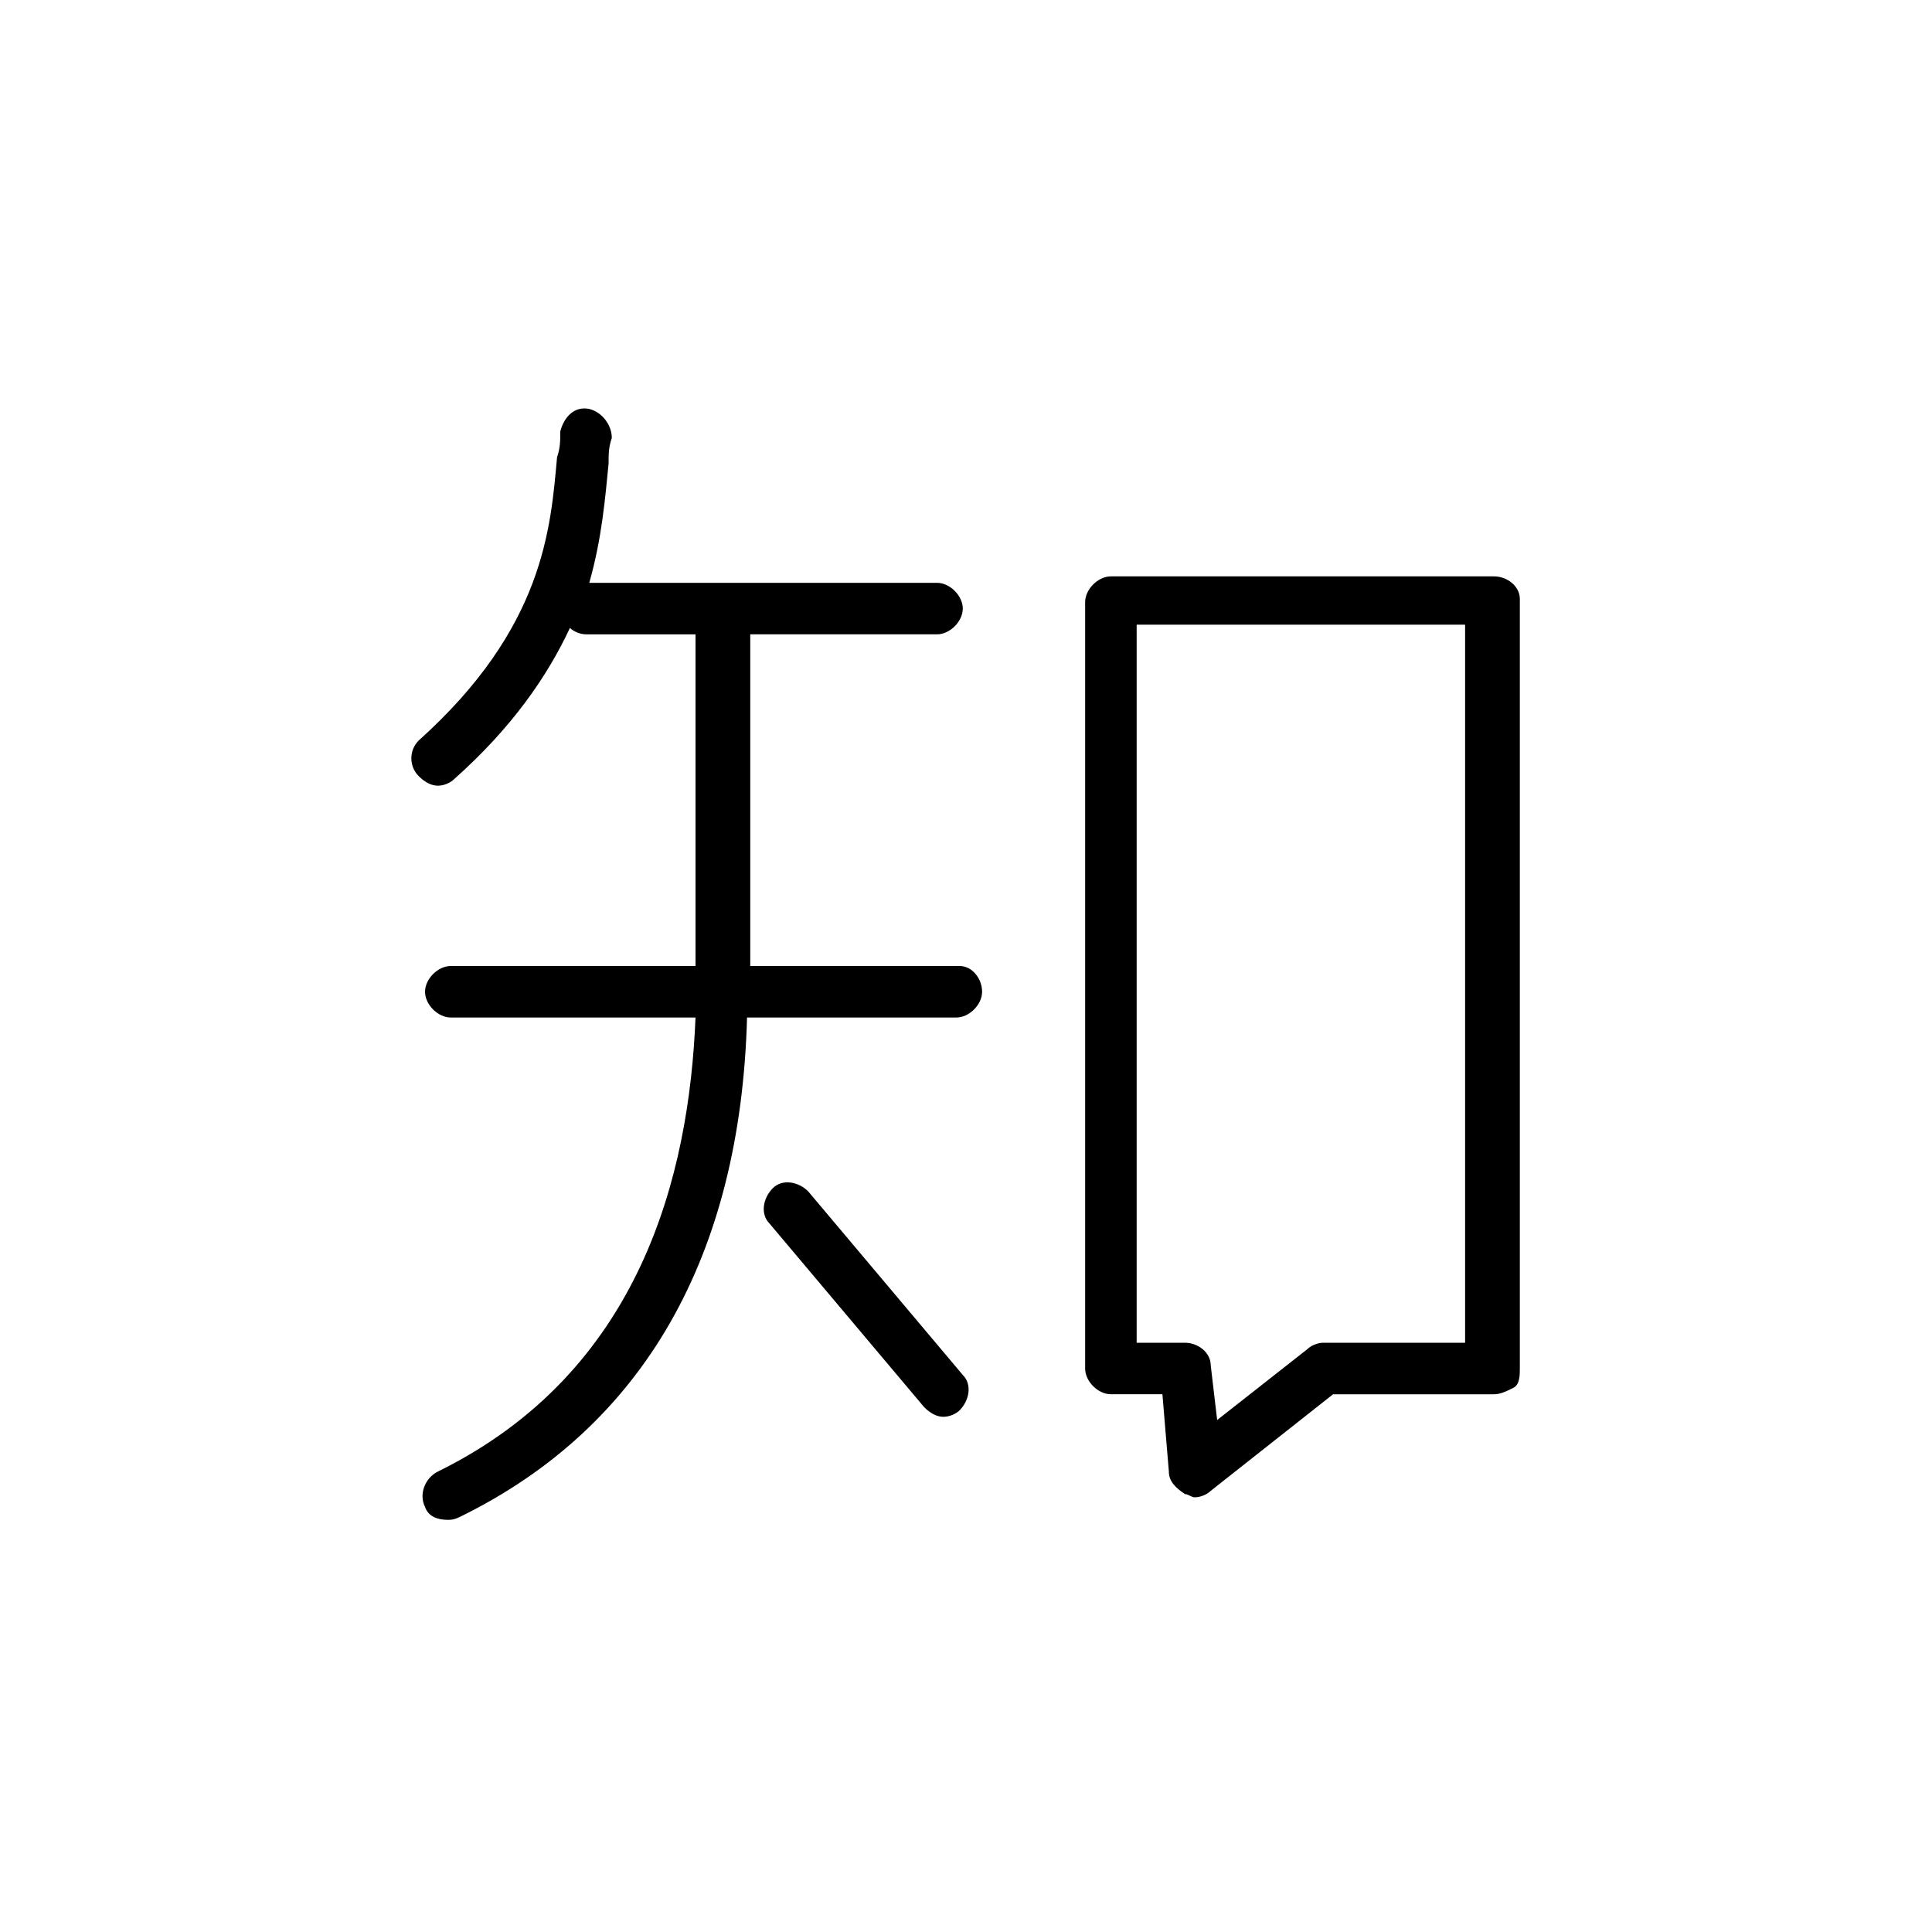
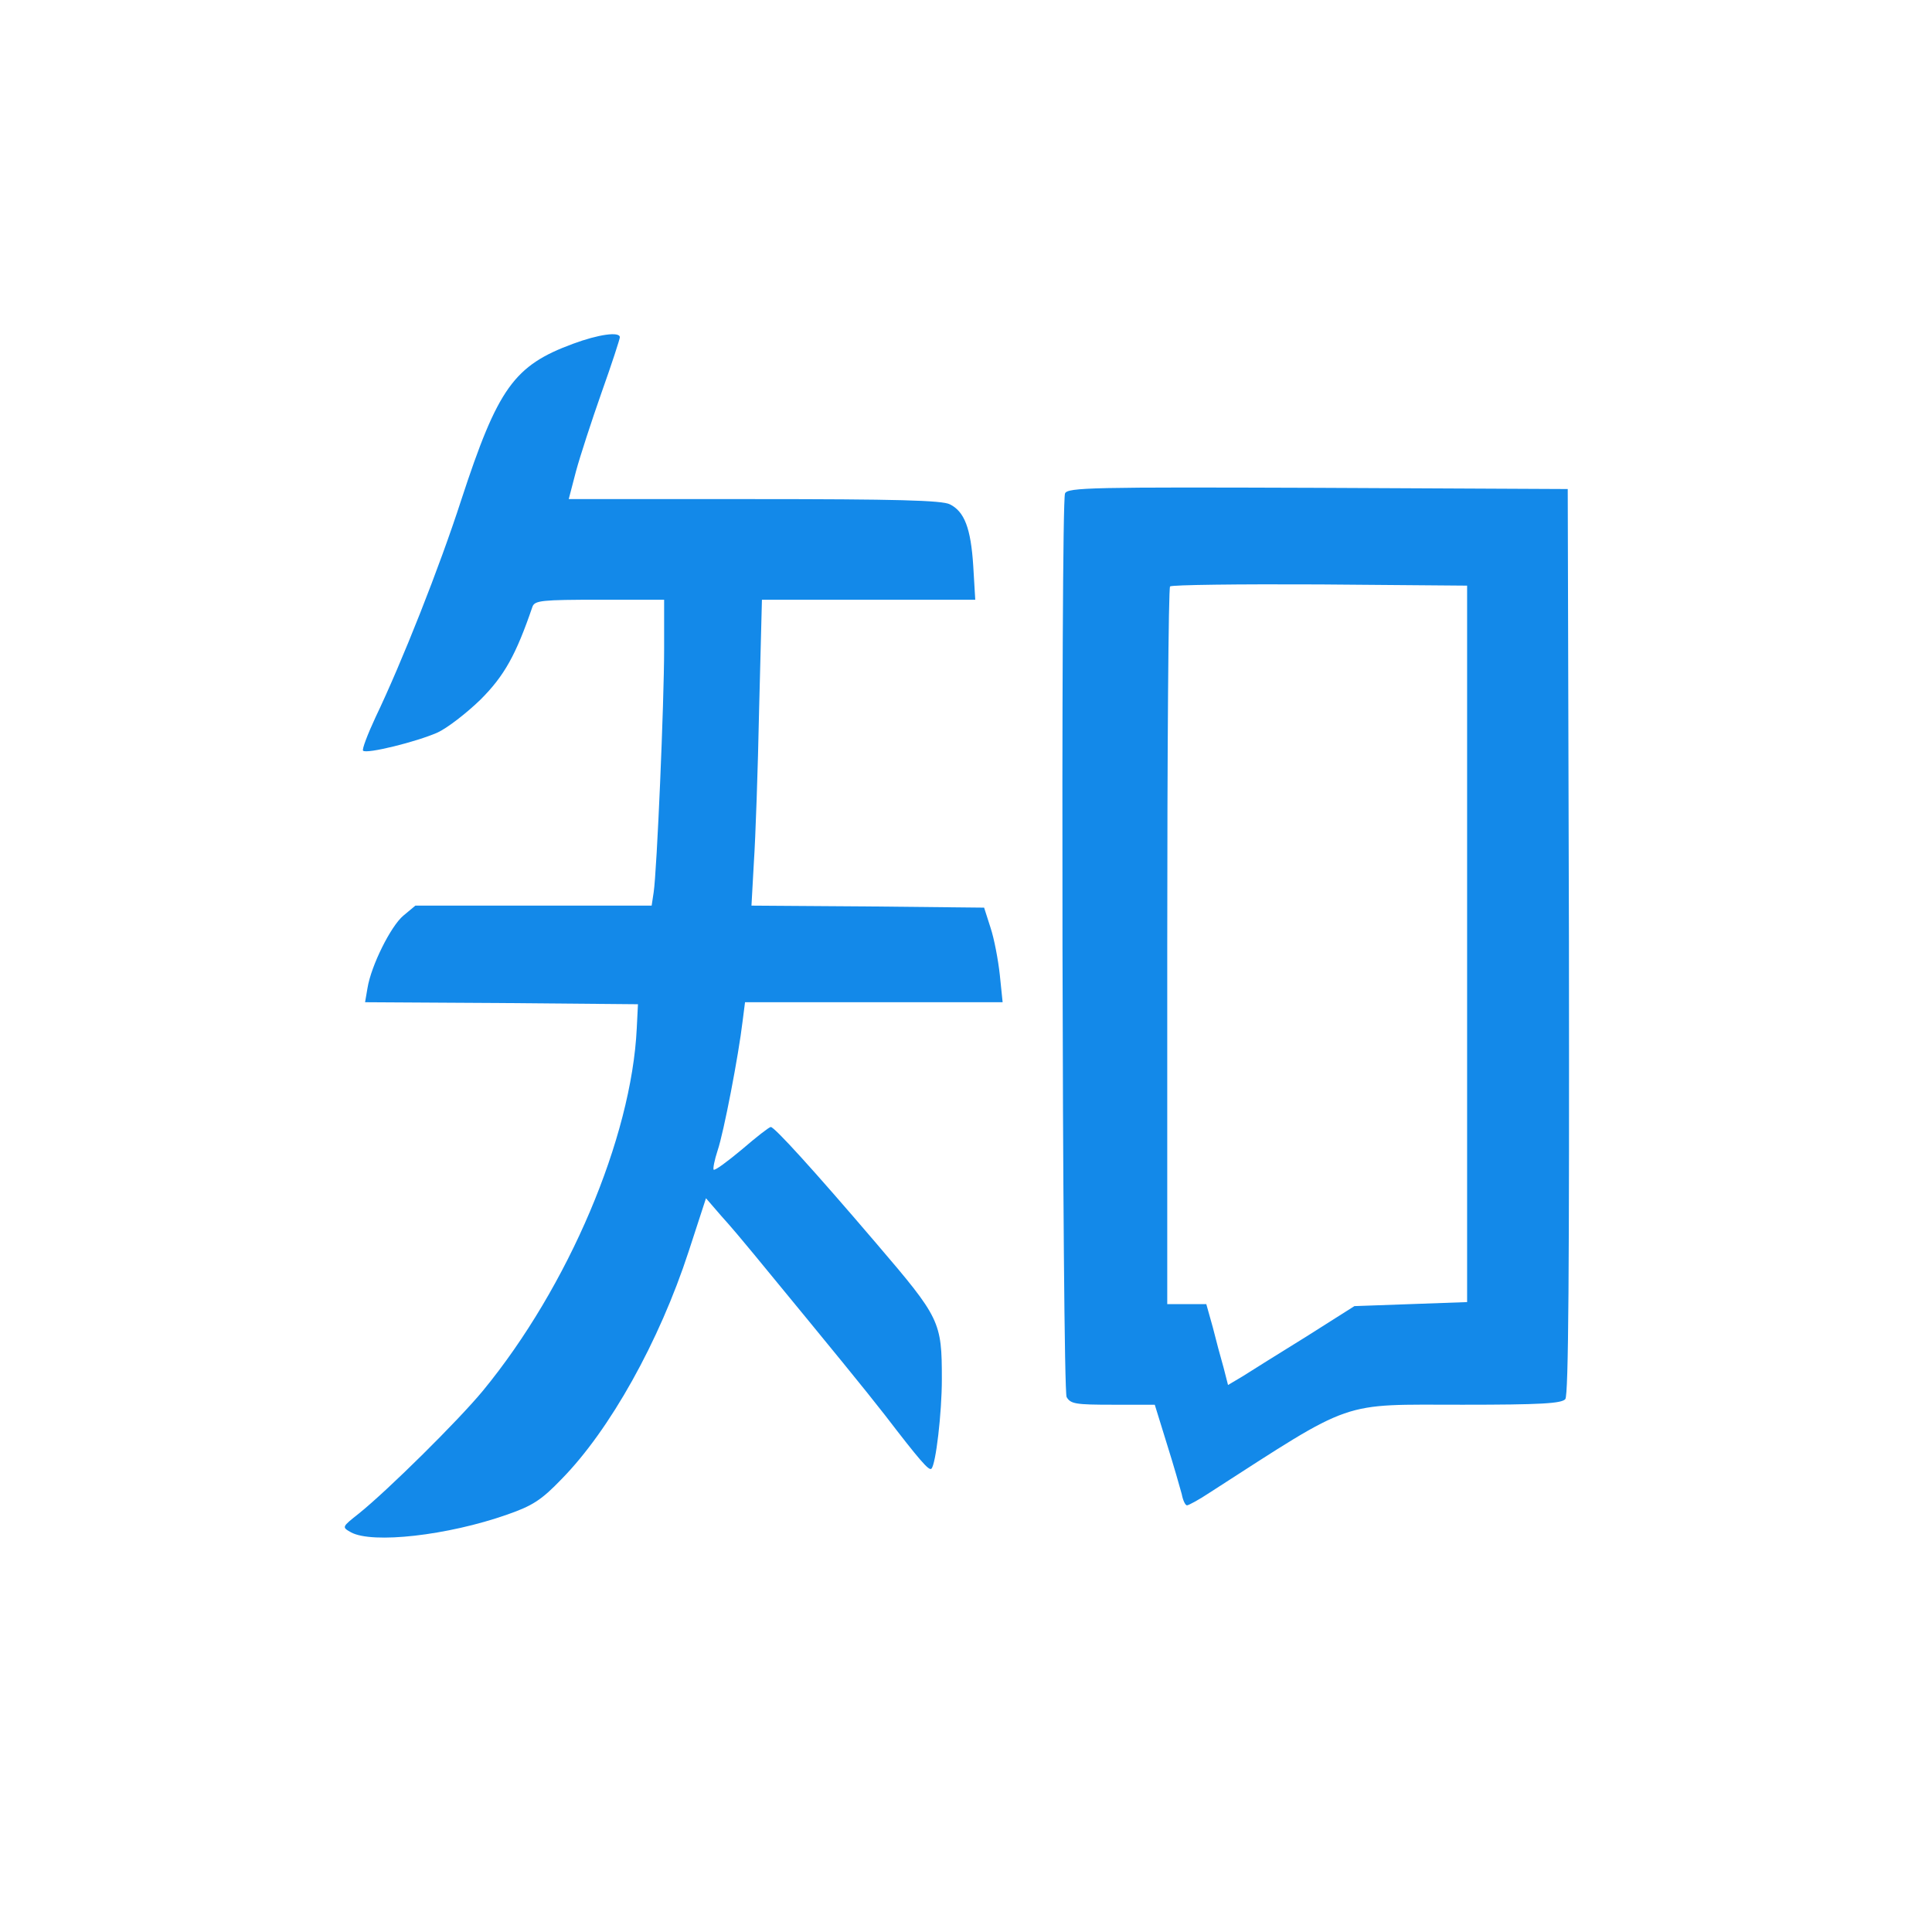
<svg xmlns="http://www.w3.org/2000/svg" version="1.1" fill-rule="evenodd" clip-rule="evenodd" height="1024" width="1024" viewBox="0 0 1024 1024">
-   <path d="M430.08-2669.227c0 15.36-11.947 29.013-29.013 29.013-15.36 0-29.013-11.947-29.013-29.013 0-51.2 20.48-90.453 51.2-119.467 40.96-39.253 97.28-56.32 131.413-59.733 6.827 0 13.653-3.413 17.067-6.827 1.707-1.707 3.413-5.12 5.12-8.533-27.307-22.187-39.253-52.907-49.493-78.507-5.12-11.947-8.533-23.893-11.947-25.6l0 0 0 0c-11.947-11.947-29.013-32.427-37.547-56.32-8.533-23.893-10.24-49.493 1.707-71.68-6.827-20.48-10.24-44.373-10.24-68.267 0-30.72 5.12-63.147 15.36-90.453l0-1.707c13.653-40.96 37.547-69.973 66.56-90.453 32.427-22.187 71.68-30.72 116.053-32.427 17.067 0 39.253-1.707 61.44 3.413 25.6 5.12 49.493 15.36 63.147 34.133 29.013-3.413 56.32 13.653 76.8 37.547 25.6 29.013 42.667 71.68 46.08 97.28 3.413 18.773 3.413 37.547 0 58.027-1.707 17.067-5.12 32.427-10.24 51.2 15.36 23.893 13.653 51.2 3.413 75.093-8.533 23.893-25.6 44.373-37.547 56.32l0 0 0 0c-3.413 1.707-6.827 13.653-11.947 25.6-10.24 25.6-22.187 54.613-47.787 76.8 0 3.413 1.707 8.533 5.12 10.24 5.12 3.413 10.24 6.827 17.067 6.827 34.133 3.413 90.453 20.48 131.413 59.733 29.013 29.013 51.2 66.56 51.2 119.467 0 15.36-11.947 29.013-29.013 29.013-15.36 0-29.013-11.947-29.013-29.013 0-34.133-13.653-59.733-32.427-78.507-30.72-29.013-71.68-40.96-97.28-44.373-20.48-1.707-39.253-10.24-52.907-23.893-15.36-15.36-37.547-69.973-8.533-88.747 20.48-11.947 30.72-37.547 39.253-59.733 6.827-18.773 15.36-35.84 27.307-47.787l0 0 0 0c6.827-6.827 17.067-18.773 22.187-34.133 3.413-10.24 5.12-20.48-1.707-29.013-6.827-8.533-10.24-22.187-6.827-34.133 5.12-17.067 10.24-34.133 11.947-51.2 1.707-15.36 1.707-29.013 0-42.667-3.413-17.067-15.36-47.787-34.133-68.267-10.24-11.947-20.48-18.773-29.013-18.773-10.24 1.707-20.48 0-29.013-3.413-8.533-3.413-15.36-8.533-20.48-17.067l-1.707-3.413c-3.413-6.827-15.36-10.24-27.307-11.947-17.067-3.413-35.84-3.413-49.493-3.413-34.133 0-63.147 8.533-85.333 23.893-20.48 13.653-35.84 34.133-44.373 61.44l0 1.707c-6.827 22.187-11.947 47.787-11.947 71.68 0 22.187 3.413 42.667 10.24 59.733 3.413 5.12 3.413 11.947 3.413 18.773-3.413 18.773-18.773 18.773-8.533 42.667 5.12 13.653 15.36 27.307 22.187 32.427l0 0 0 0c11.947 11.947 18.773 27.307 27.307 46.08 8.533 22.187 18.773 47.787 39.253 59.733 8.533 5.12 15.36 13.653 15.36 25.6 0 23.893-3.413 46.08-22.187 63.147-13.653 13.653-32.427 22.187-52.907 23.893l0 0c-25.6 3.413-66.56 15.36-97.28 44.373C443.733-2728.96 430.08-2703.36 430.08-2669.227L430.08-2669.227z" />
-   <path d="M508.587 512l-110.933 0L397.653 336.213l98.987 0c6.827 0 13.653-6.827 13.653-13.653 0-6.827-6.827-13.653-13.653-13.653L312.32 308.907c6.827-23.893 8.533-46.08 10.24-63.147 0-5.12 0-8.533 1.707-13.653 0-6.827-5.12-13.653-11.947-15.36-8.533-1.707-13.653 5.12-15.36 11.947 0 5.12 0 8.533-1.707 13.653-3.413 37.547-6.827 90.453-73.387 150.187-5.12 5.12-5.12 13.653 0 18.773 3.413 3.413 6.827 5.12 10.24 5.12 3.413 0 6.827-1.707 8.533-3.413 30.72-27.307 49.493-54.613 61.44-80.213 1.707 1.707 5.12 3.413 8.533 3.413l58.027 0L368.64 512 238.933 512c-6.827 0-13.653 6.827-13.653 13.653s6.827 13.653 13.653 13.653l129.707 0c-3.413 83.627-29.013 187.733-136.533 240.64-6.827 3.413-10.24 11.947-6.827 18.773 1.707 5.12 6.827 6.827 11.947 6.827 1.707 0 3.413 0 6.827-1.707C341.333 756.053 392.533 665.6 395.947 539.307l110.933 0c6.827 0 13.653-6.827 13.653-13.653S515.413 512 508.587 512zM428.373 631.467c-5.12-5.12-13.653-6.827-18.773-1.707-5.12 5.12-6.827 13.653-1.707 18.773l81.92 97.28c3.413 3.413 6.827 5.12 10.24 5.12 3.413 0 6.827-1.707 8.533-3.413 5.12-5.12 6.827-13.653 1.707-18.773L428.373 631.467zM791.893 305.493 588.8 305.493c-6.827 0-13.653 6.827-13.653 13.653l0 406.187c0 6.827 6.827 13.653 13.653 13.653l27.307 0 3.413 40.96c0 5.12 3.413 8.533 8.533 11.947 1.707 0 3.413 1.707 5.12 1.707 3.413 0 6.827-1.707 8.533-3.413l64.853-51.2 85.333 0c0 0 0 0 0 0 3.413 0 6.827-1.707 10.24-3.413 3.413-1.707 3.413-6.827 3.413-10.24L805.547 317.44C805.547 310.613 798.72 305.493 791.893 305.493zM776.533 711.68l-75.093 0c0 0 0 0 0 0-3.413 0-6.827 1.707-8.533 3.413l-47.787 37.547-3.413-29.013c0-6.827-6.827-11.947-13.653-11.947l-25.6 0L602.453 331.093l174.08 0L776.533 711.68z" />
+   <path d="M303.787 182.187c-31.36 11.52-39.894 23.466-59.307 82.773-11.52 35.627-31.36 85.76-45.44 115.2-4.267 9.173-7.253 17.067-6.613 17.707 1.706 1.92 28.373-4.694 39.466-9.6 5.12-2.347 15.36-10.24 22.827-17.494 12.587-12.586 18.773-23.68 27.52-49.28 1.28-3.2 4.907-3.626 35.627-3.626H352v26.026c0 28.587-3.84 117.974-5.547 129.067l-1.066 7.04H220.16l-6.4 5.333c-6.613 5.547-17.067 26.454-18.987 38.4l-1.28 7.467 72.32 0.427 72.32 0.64-0.64 12.8c-2.773 58.026-36.266 136.96-81.493 192-13.013 15.786-50.347 52.693-65.707 65.066-9.173 7.254-9.173 7.254-4.266 10.027 11.306 6.187 51.2 1.707 82.773-9.387 13.44-4.693 18.133-7.68 28.8-18.773 25.6-26.027 51.84-72.96 67.413-120.747l9.174-28.16 8.106 9.387c4.694 5.12 12.374 14.293 17.28 20.267 45.44 55.253 57.814 70.4 69.334 85.12 18.346 23.893 23.466 29.866 24.746 28.586 2.347-2.133 5.547-29.653 5.547-47.36 0-30.72-0.853-32.426-34.773-72.106-33.707-39.467-53.974-61.654-55.894-61.654-0.853 0-7.68 5.334-15.36 11.947-7.68 6.4-14.293 11.307-14.933 10.667-0.427-0.427 0.427-5.12 2.133-10.24 3.2-9.387 11.094-50.347 13.227-68.48l1.28-10.027h136.533l-1.493-14.507c-0.853-7.893-2.987-19.2-4.907-24.96l-3.413-10.666-61.653-0.64-61.654-0.427 1.28-23.04c0.854-12.587 2.134-49.067 2.774-81.067l1.493-58.026h113.067l-1.067-17.92c-1.28-20.054-4.693-28.8-12.373-32.64-4.054-2.134-28.8-2.774-103.68-2.774H301.44l3.84-14.72c2.133-7.893 8.32-26.88 13.653-42.026 5.334-14.934 9.6-28.16 9.6-29.014 0-3.2-11.52-1.493-24.746 3.414z m260.693 79.36c-2.347 6.186-1.493 474.453 0.853 478.933 2.134 3.627 4.694 4.053 24.534 4.053h22.186l6.4 20.694c3.627 11.52 7.04 23.466 7.894 26.666 0.64 3.414 1.92 5.974 2.773 5.974 0.853 0 6.4-2.987 12.16-6.827 77.227-49.707 68.267-46.507 133.973-46.507 41.174 0 52.48-0.64 54.4-2.986 1.707-2.134 2.134-67.2 1.92-242.56l-0.64-239.787-132.48-0.64c-119.68-0.427-132.693-0.213-133.973 2.987z m213.12 238.72v189.866l-29.867 1.067-29.866 1.067-25.6 16.213c-14.08 8.747-29.227 18.133-33.494 20.907l-7.893 4.693-2.347-9.173c-1.493-5.12-4.053-14.72-5.76-21.547l-3.413-12.16h-20.693V501.76c0-104.32 0.64-190.293 1.493-190.933 0.853-0.854 36.48-1.28 79.36-1.067l78.08 0.64v189.867z" fill="#1389E9" />
</svg>
